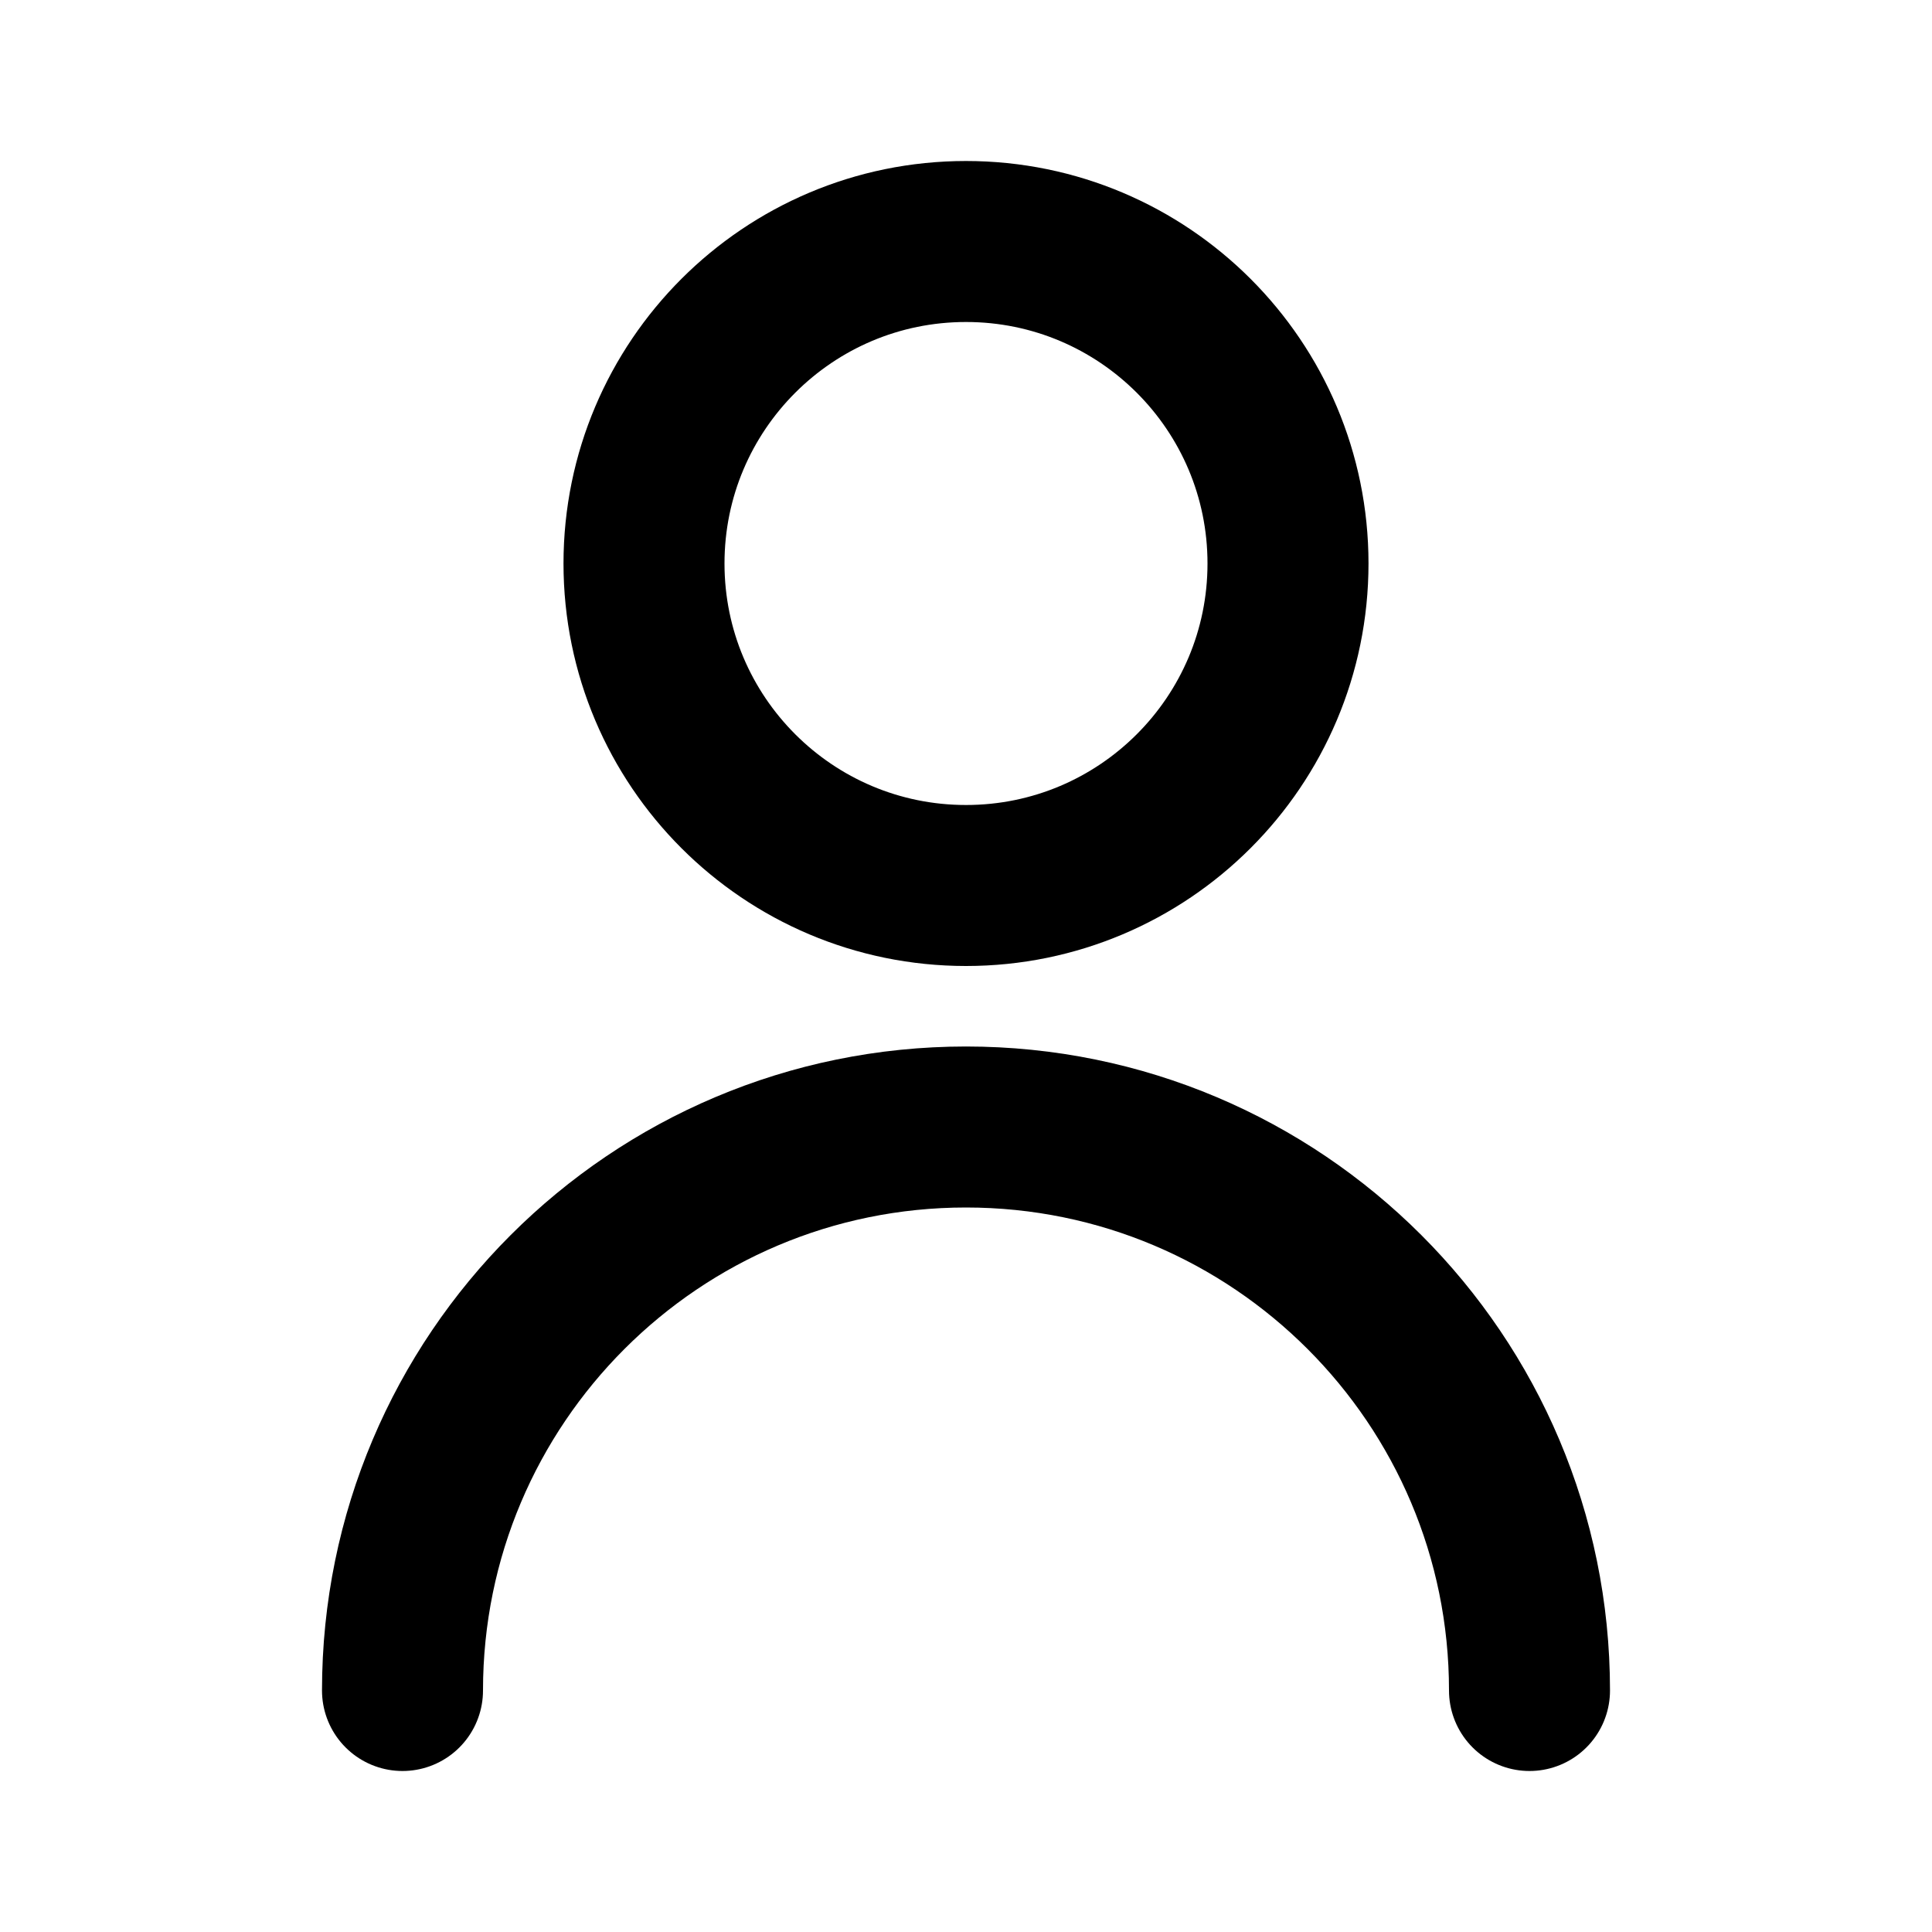
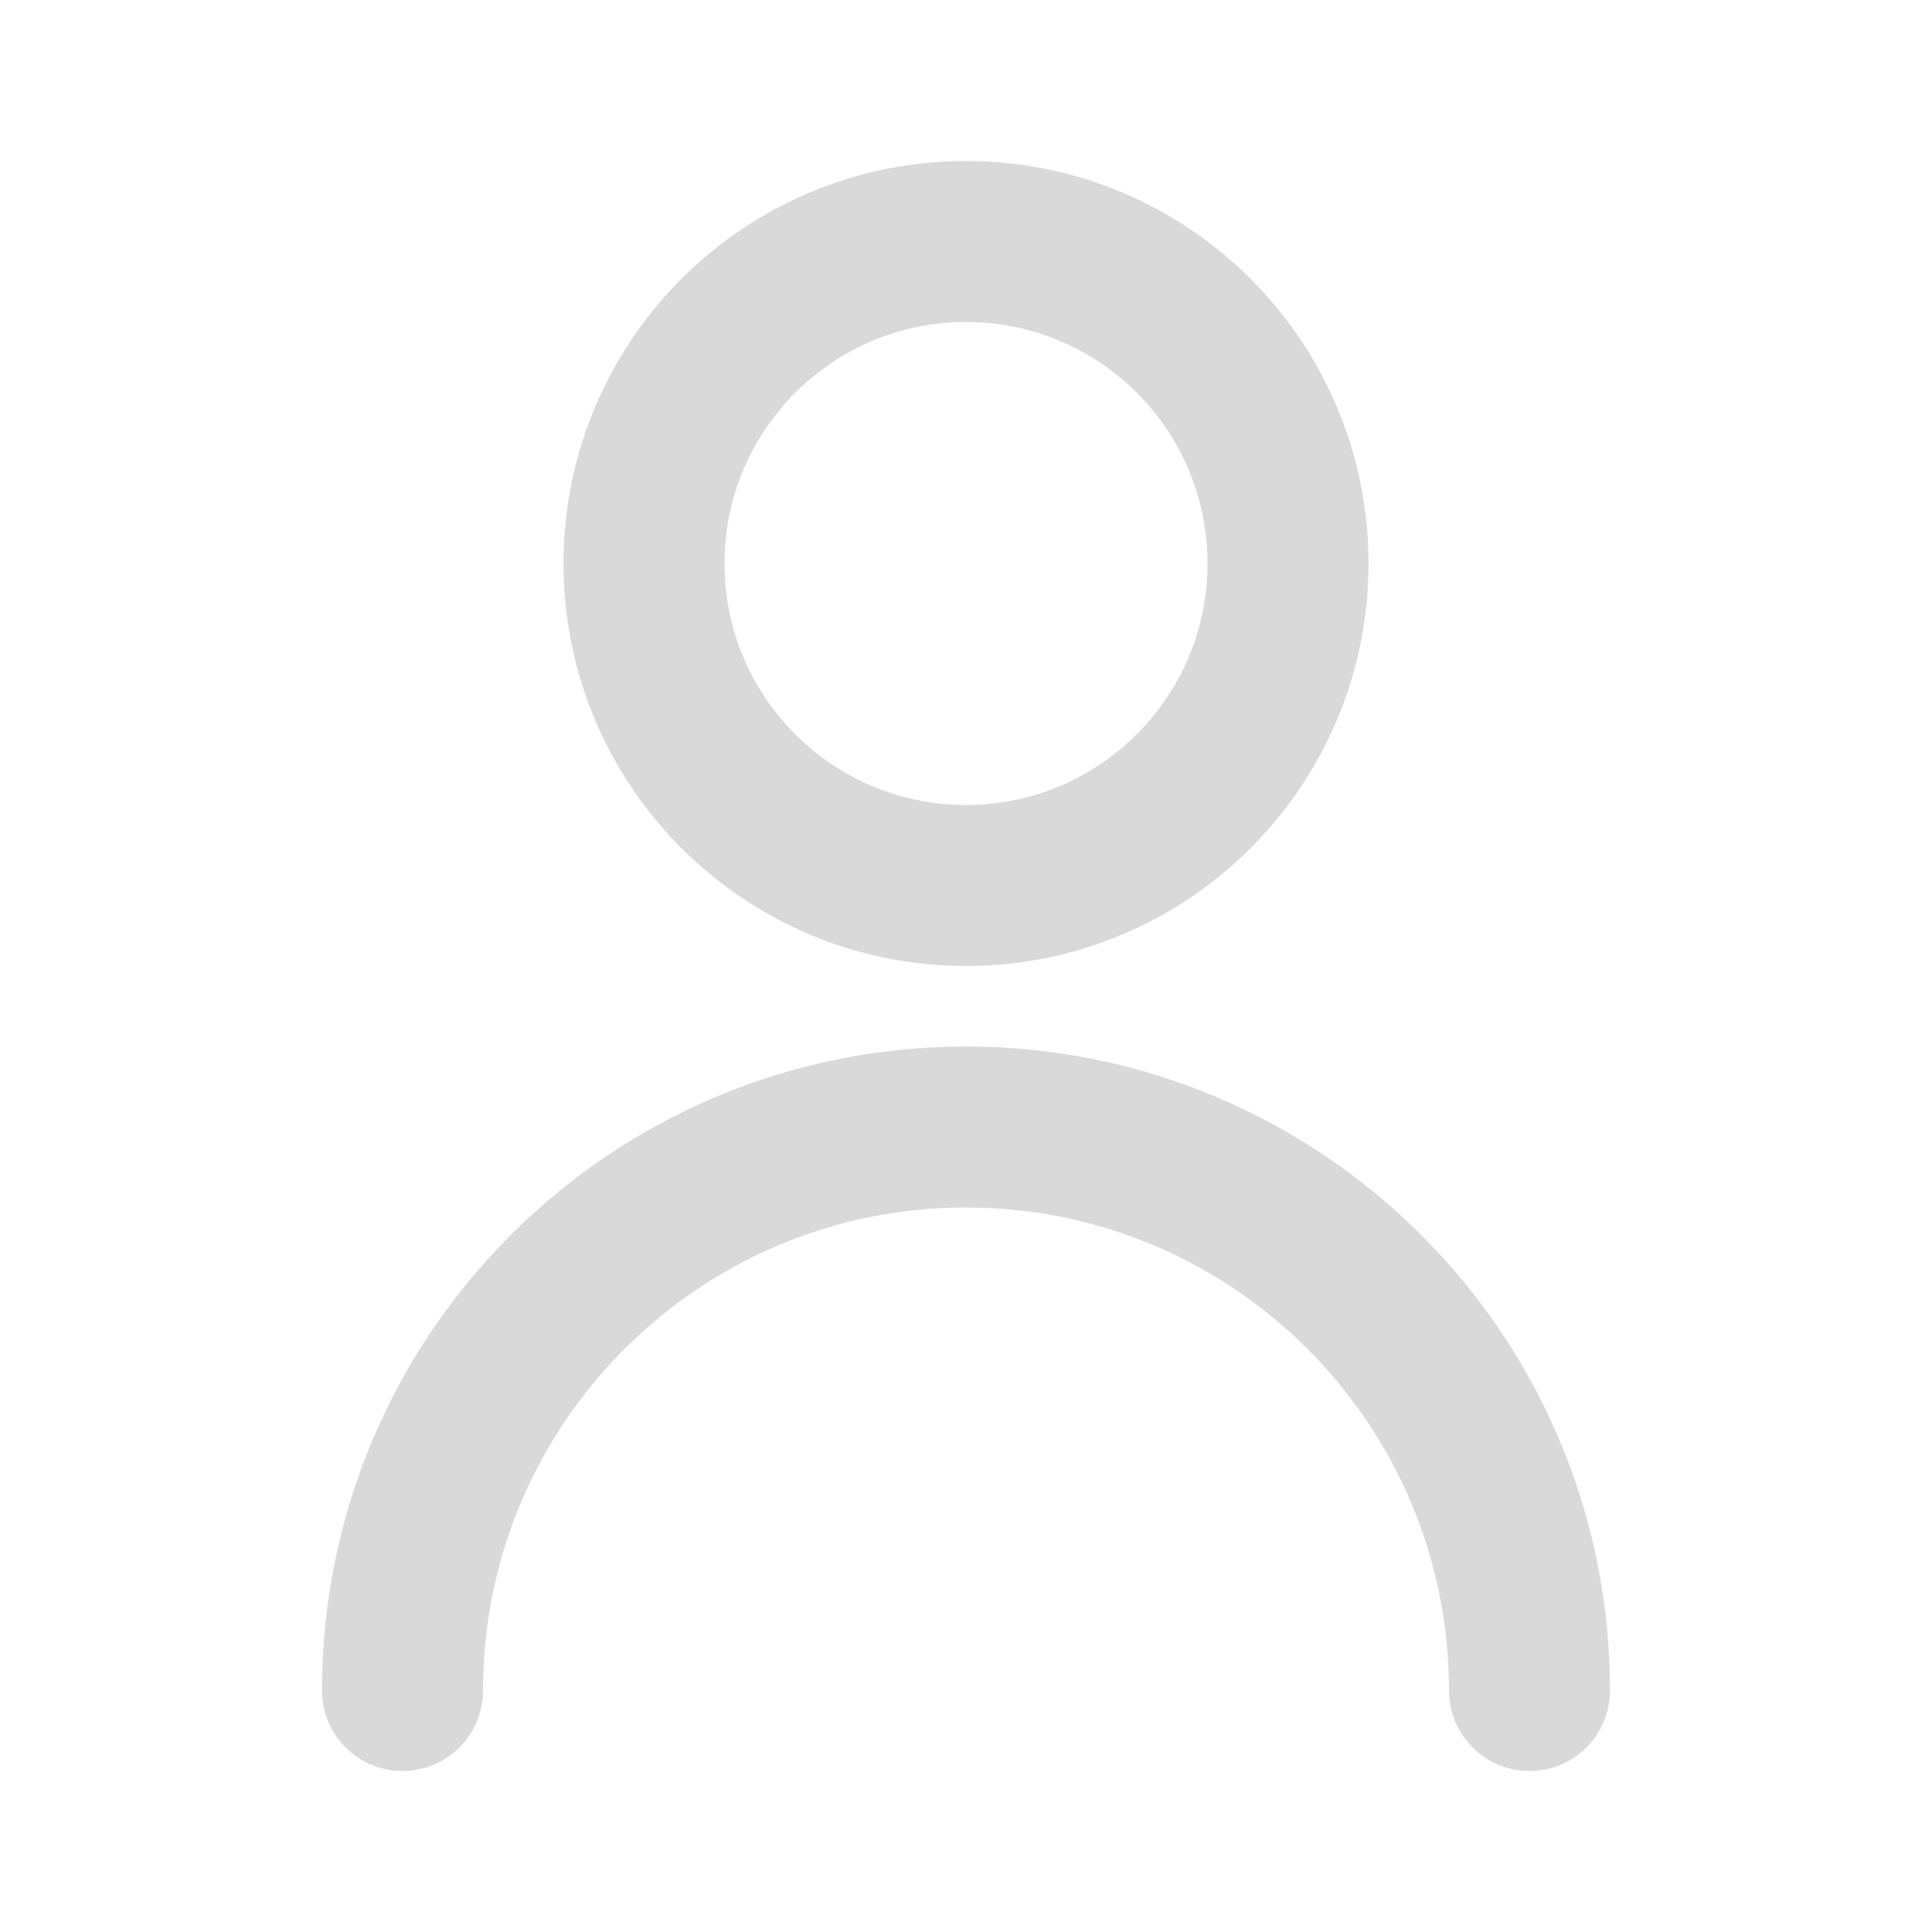
<svg xmlns="http://www.w3.org/2000/svg" width="800px" height="800px" viewBox="0 0 24 24" fill="none">
-   <path d="M5 21C5 17.134 8.134 14 12 14C15.866 14 19 17.134 19 21M16 7C16 9.209 14.209 11 12 11C9.791 11 8 9.209 8 7C8 4.791 9.791 3 12 3C14.209 3 16 4.791 16 7Z" stroke="#000000" stroke-width="2" stroke-linecap="round" stroke-linejoin="round" />
+   <path d="M5 21C5 17.134 8.134 14 12 14C15.866 14 19 17.134 19 21M16 7C16 9.209 14.209 11 12 11C9.791 11 8 9.209 8 7C8 4.791 9.791 3 12 3C14.209 3 16 4.791 16 7Z" stroke="#D9D9D9" stroke-width="2" stroke-linecap="round" stroke-linejoin="round" />
</svg>
